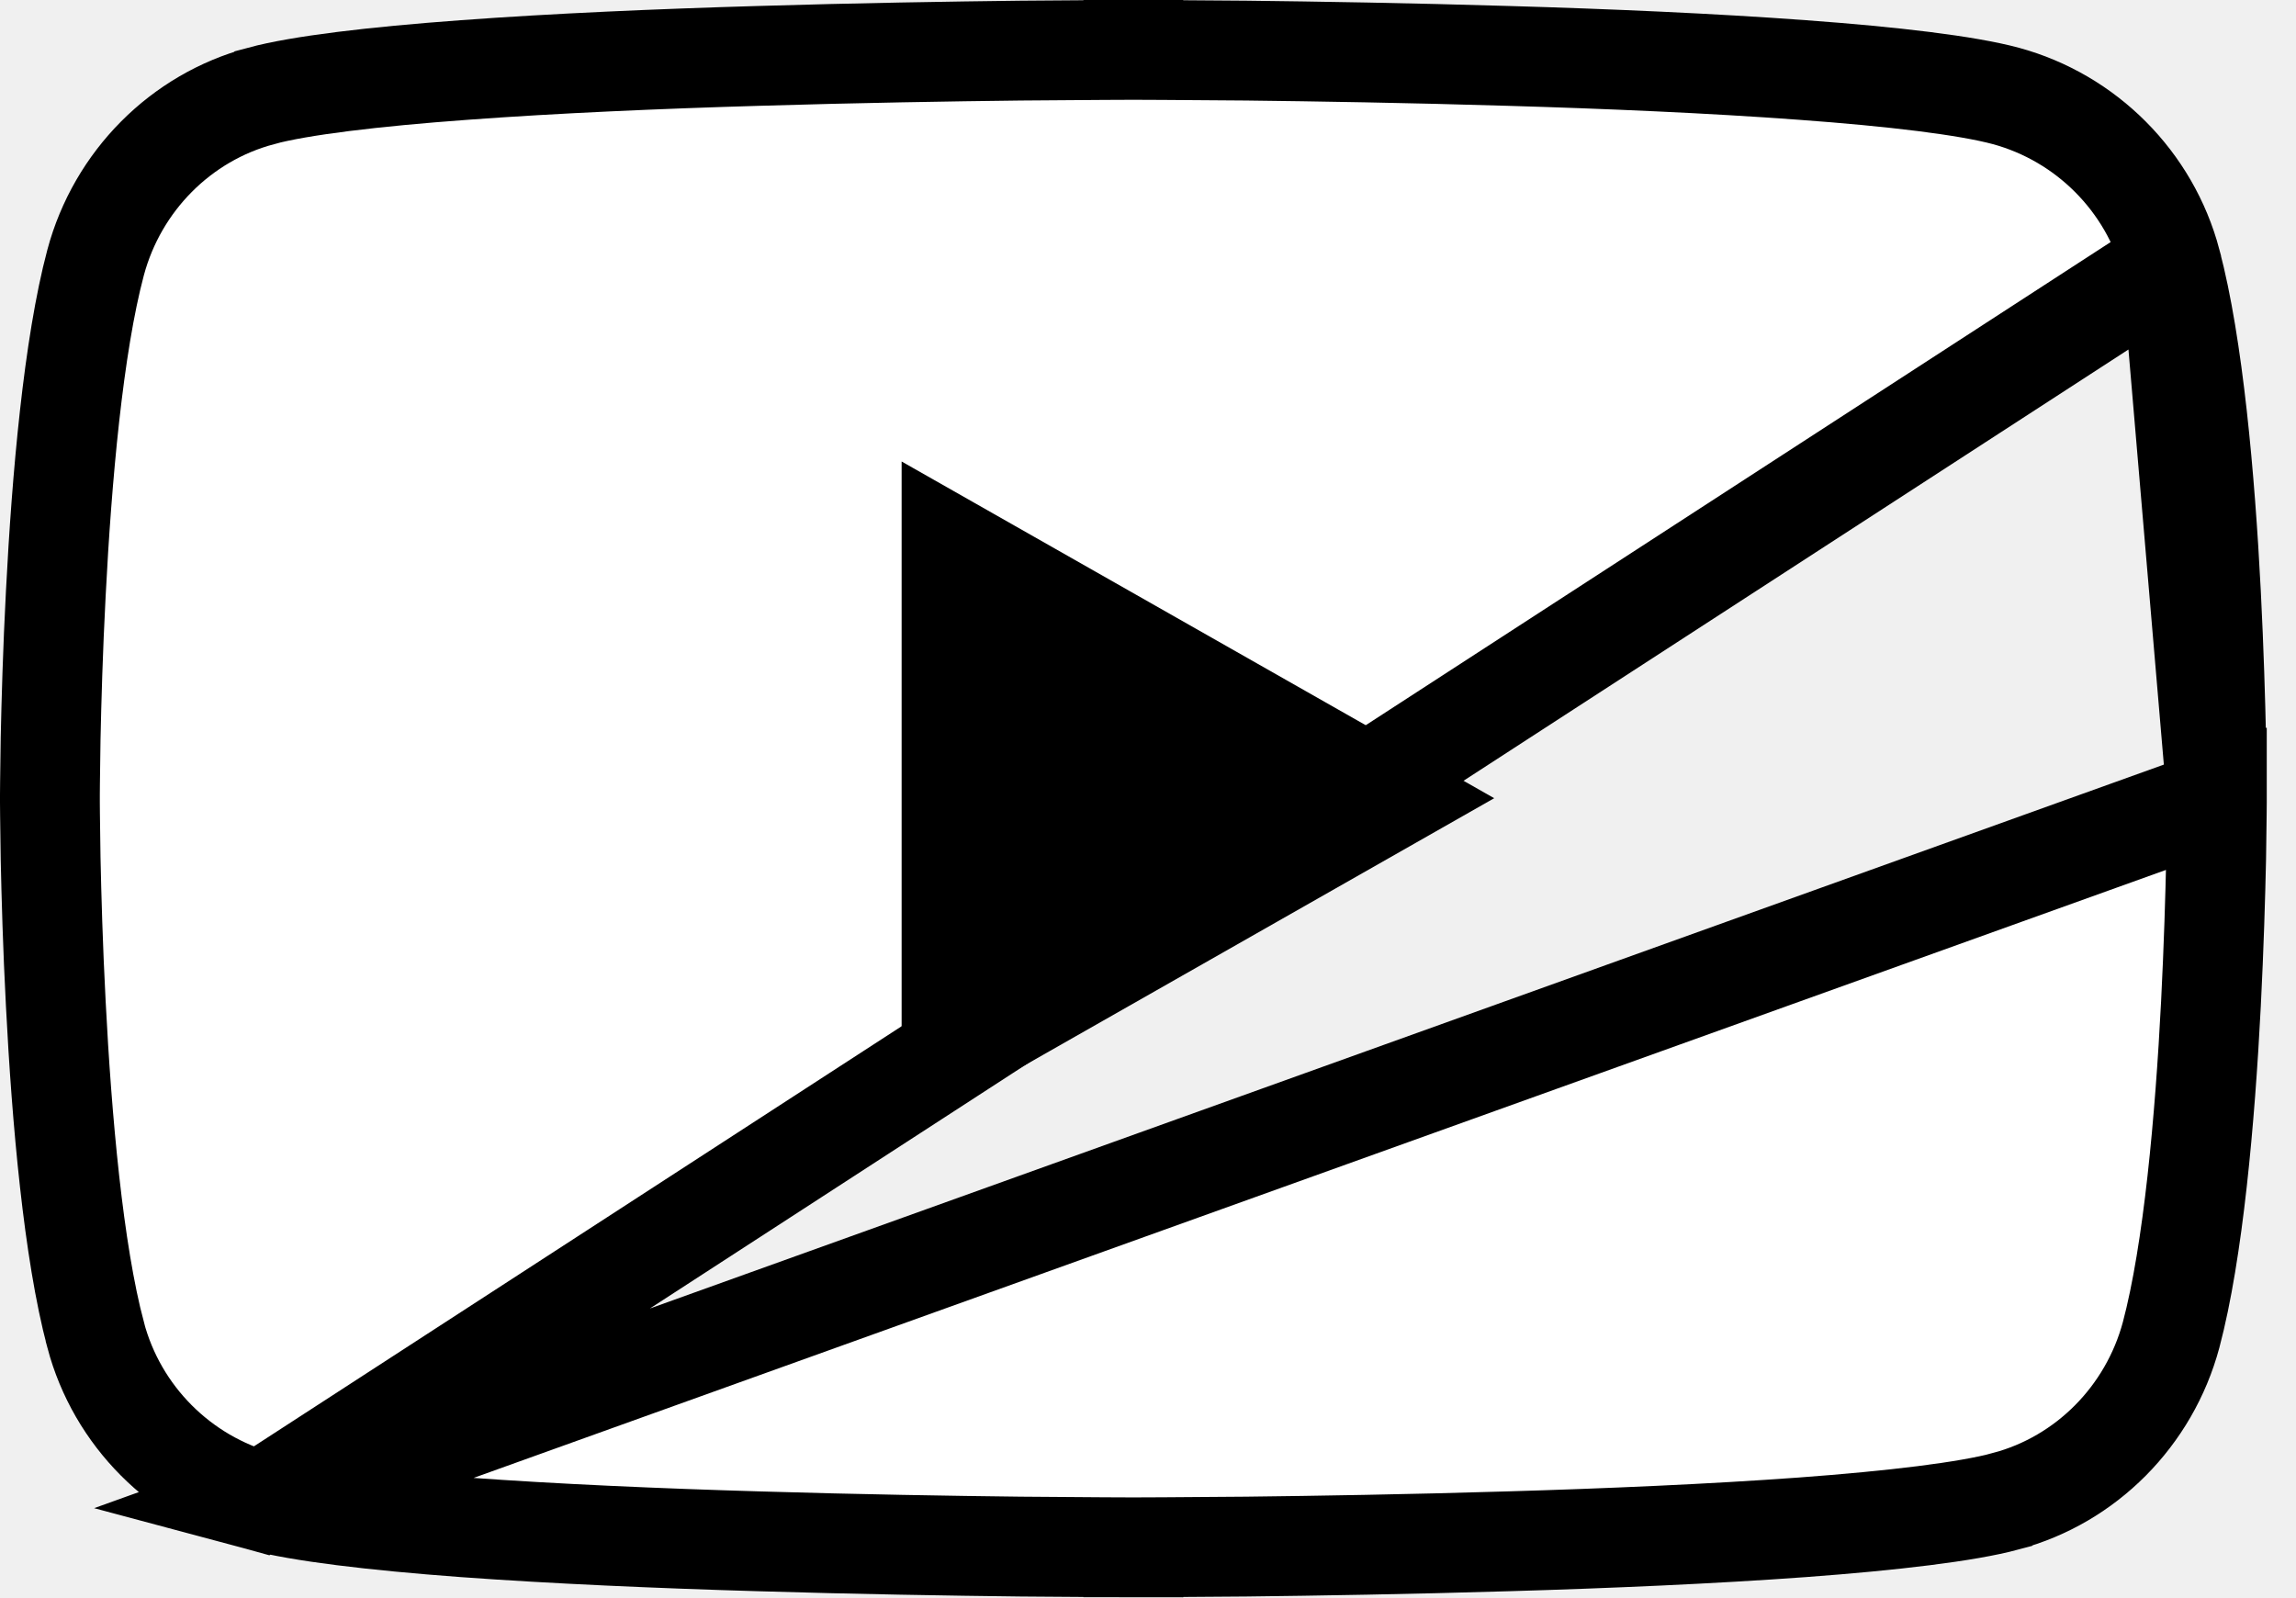
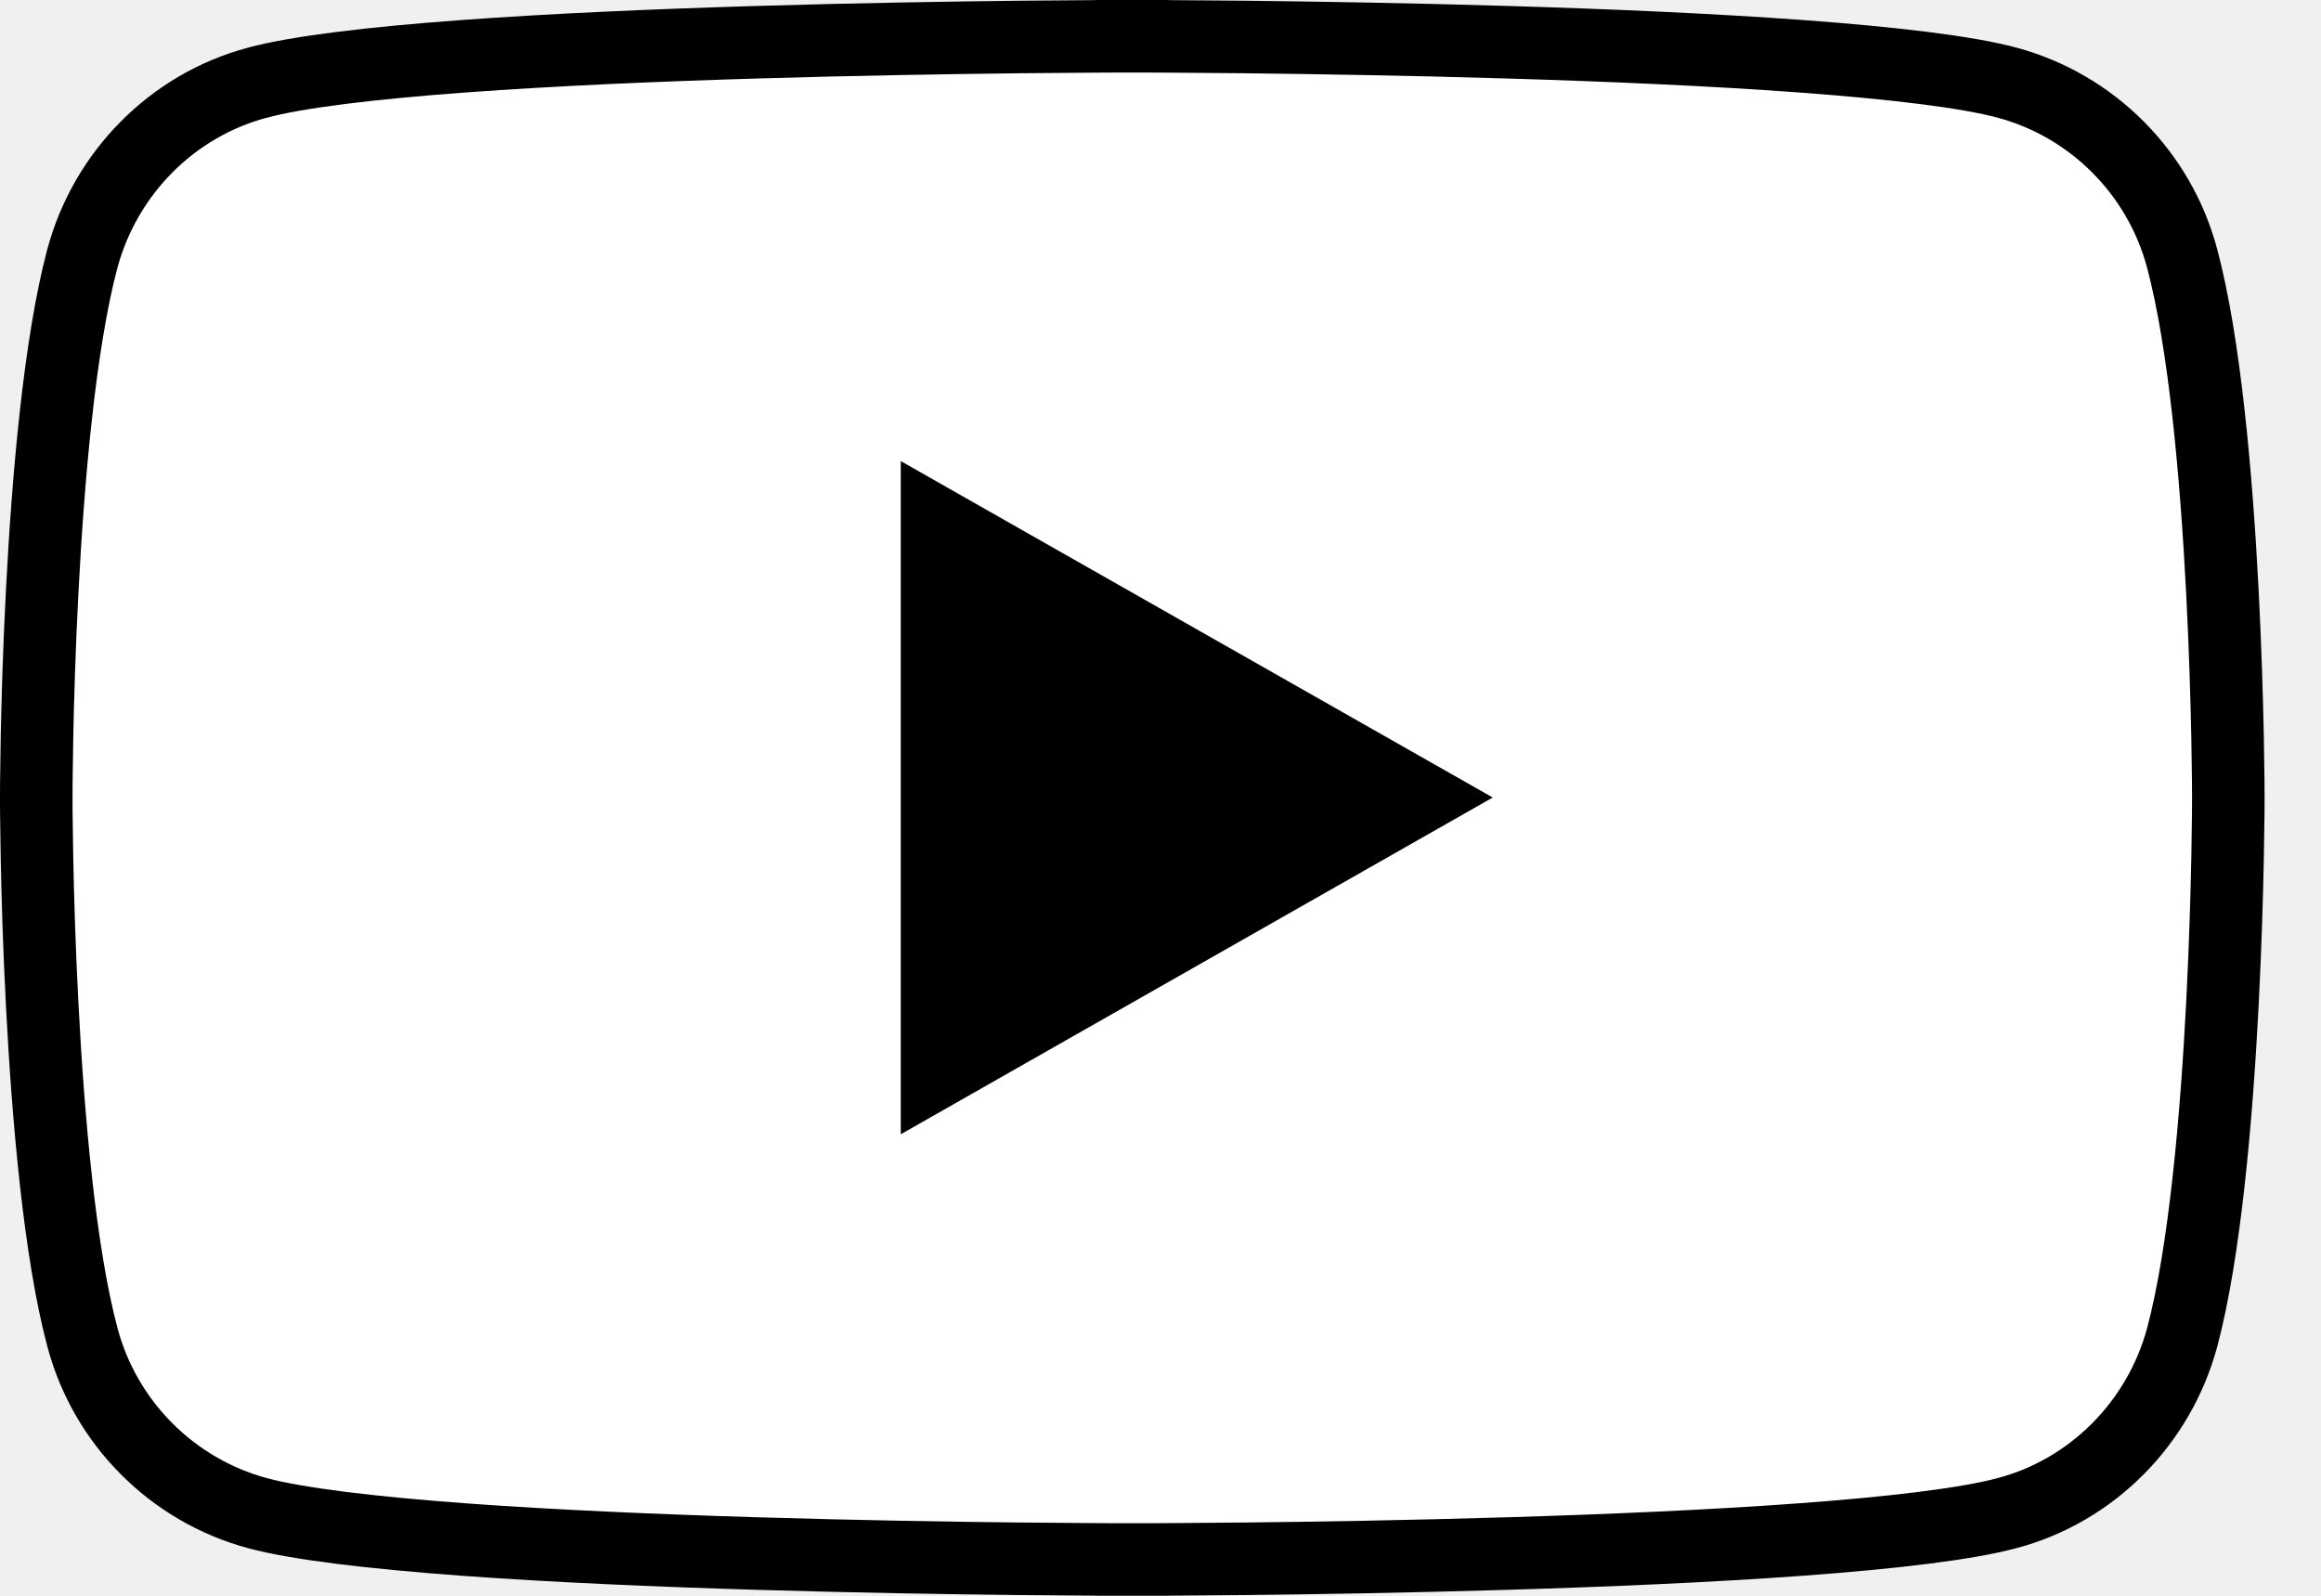
- <svg xmlns="http://www.w3.org/2000/svg" width="23" height="16" viewBox="0 0 23 16" fill="none">
-   <path d="M21.749 2.628L21.749 2.627C21.534 1.816 20.898 1.18 20.093 0.961C19.702 0.856 18.972 0.768 18.053 0.701C17.149 0.634 16.104 0.589 15.109 0.56C14.115 0.53 13.176 0.515 12.485 0.507C12.139 0.504 11.856 0.502 11.659 0.501C11.561 0.5 11.485 0.5 11.432 0.5L11.373 0.5L11.358 0.5L11.355 0.5L11.354 0.5H11.354L11.353 0L11.353 0.5H11.353L11.352 0.5L11.349 0.5L11.334 0.5L11.274 0.5C11.222 0.5 11.146 0.5 11.047 0.501C10.851 0.502 10.568 0.504 10.222 0.507C9.531 0.515 8.592 0.53 7.598 0.56C6.603 0.589 5.558 0.634 4.653 0.701C3.735 0.768 3.004 0.856 2.614 0.961L2.613 0.962L2.613 0.962C1.812 1.176 1.177 1.813 0.958 2.629C0.735 3.464 0.618 4.791 0.559 5.944C0.529 6.514 0.515 7.029 0.507 7.401C0.504 7.587 0.502 7.738 0.501 7.841C0.5 7.893 0.5 7.933 0.5 7.96L0.5 7.99L0.5 7.998L0.5 8L0.5 8V8V8V8L0.5 8L0.5 8.002L0.5 8.01L0.5 8.04C0.5 8.067 0.5 8.107 0.501 8.159C0.502 8.262 0.504 8.413 0.507 8.599C0.515 8.971 0.529 9.486 0.559 10.056C0.618 11.21 0.735 12.537 0.958 13.372L0.958 13.373C1.173 14.184 1.809 14.82 2.614 15.039L21.749 2.628ZM21.749 2.628C21.971 3.463 22.089 4.79 22.148 5.944C22.177 6.514 22.192 7.029 22.2 7.401C22.203 7.587 22.205 7.738 22.206 7.841C22.206 7.893 22.207 7.933 22.207 7.96L22.207 7.99L22.207 7.998L22.207 8V8V8V8M21.749 2.628L22.207 8M22.207 8V8V8L22.207 8.002L22.207 8.01L22.207 8.04C22.207 8.067 22.206 8.107 22.206 8.159C22.205 8.262 22.203 8.413 22.2 8.599C22.192 8.971 22.177 9.486 22.148 10.056C22.089 11.21 21.971 12.536 21.749 13.372C21.53 14.187 20.895 14.825 20.094 15.038L20.093 15.039C19.703 15.144 18.972 15.232 18.053 15.3C17.149 15.366 16.104 15.411 15.109 15.44C14.115 15.47 13.176 15.485 12.485 15.493C12.139 15.496 11.856 15.498 11.659 15.499C11.561 15.499 11.485 15.5 11.432 15.5L11.373 15.5L11.358 15.5L11.355 15.5H11.354H11.354L11.353 16L11.353 15.5H11.353H11.352L11.349 15.5L11.334 15.5L11.274 15.5C11.222 15.5 11.146 15.499 11.047 15.499C10.851 15.498 10.568 15.496 10.222 15.493C9.531 15.485 8.592 15.47 7.598 15.44C6.603 15.411 5.558 15.366 4.653 15.3C3.735 15.232 3.005 15.144 2.614 15.039L22.207 8Z" fill="white" stroke="black" />
-   <path d="M9.032 11.373V4.623L14.968 7.996L9.032 11.373Z" fill="black" />
+ <svg xmlns="http://www.w3.org/2000/svg" width="32" height="22" viewBox="0 0 32 22" fill="none">
+   <path d="M30.086 3.565L30.086 3.565C30.398 4.735 30.559 6.578 30.641 8.164C30.681 8.949 30.702 9.659 30.712 10.173C30.717 10.43 30.719 10.637 30.721 10.78C30.721 10.806 30.721 10.831 30.721 10.853C30.721 10.89 30.722 10.921 30.722 10.944L30.722 10.986L30.722 10.997L30.722 10.999V11V11V11V11.001L30.722 11.003L30.722 11.014L30.722 11.056C30.722 11.093 30.721 11.149 30.721 11.22C30.719 11.363 30.717 11.57 30.712 11.827C30.702 12.341 30.681 13.051 30.641 13.836C30.559 15.422 30.398 17.264 30.087 18.434C29.768 19.619 28.845 20.547 27.678 20.859L27.677 20.859C27.12 21.01 26.099 21.131 24.837 21.224C23.59 21.316 22.15 21.377 20.781 21.418C19.413 21.459 18.12 21.48 17.169 21.49C16.693 21.495 16.303 21.497 16.033 21.499C15.897 21.499 15.792 21.5 15.72 21.5L15.639 21.5L15.618 21.5L15.613 21.5H15.611H15.611L15.611 22L15.611 21.5H15.611H15.609L15.604 21.5L15.583 21.5L15.502 21.5C15.43 21.5 15.325 21.499 15.189 21.499C14.918 21.497 14.529 21.495 14.053 21.49C13.102 21.48 11.809 21.459 10.441 21.418C9.072 21.377 7.632 21.316 6.385 21.224C5.124 21.131 4.102 21.01 3.546 20.86C2.374 20.542 1.449 19.616 1.136 18.435L1.136 18.435C0.824 17.265 0.663 15.422 0.581 13.836C0.54 13.051 0.52 12.341 0.51 11.827C0.505 11.57 0.503 11.363 0.501 11.22C0.501 11.149 0.5 11.093 0.5 11.056L0.5 11.014L0.5 11.003L0.5 11.001L0.5 11V11V11V11L0.5 10.999L0.5 10.997L0.5 10.986L0.5 10.944C0.5 10.907 0.501 10.851 0.501 10.78C0.503 10.637 0.505 10.43 0.51 10.173C0.52 9.659 0.54 8.949 0.581 8.164C0.663 6.578 0.824 4.735 1.135 3.566C1.454 2.381 2.377 1.453 3.544 1.141L3.544 1.141L3.545 1.141C4.102 0.99 5.123 0.869 6.385 0.776C7.632 0.684 9.072 0.623 10.441 0.582C11.809 0.541 13.102 0.521 14.053 0.51C14.529 0.505 14.918 0.503 15.189 0.501C15.325 0.501 15.43 0.5 15.502 0.5L15.583 0.5L15.604 0.5L15.609 0.5L15.611 0.5L15.611 0.5L15.611 0L15.611 0.5L15.611 0.5L15.613 0.5L15.618 0.5L15.639 0.5L15.72 0.5C15.792 0.5 15.897 0.501 16.033 0.501C16.303 0.503 16.693 0.505 17.169 0.51C18.12 0.521 19.413 0.541 20.781 0.582C22.15 0.623 23.59 0.684 24.837 0.776C26.098 0.869 27.12 0.99 27.677 1.141C28.848 1.458 29.773 2.384 30.086 3.565Z" fill="white" stroke="black" />
+   <path d="M19.569 10.995L12.919 14.778V7.216L19.569 10.995Z" fill="black" stroke="black" />
</svg>
